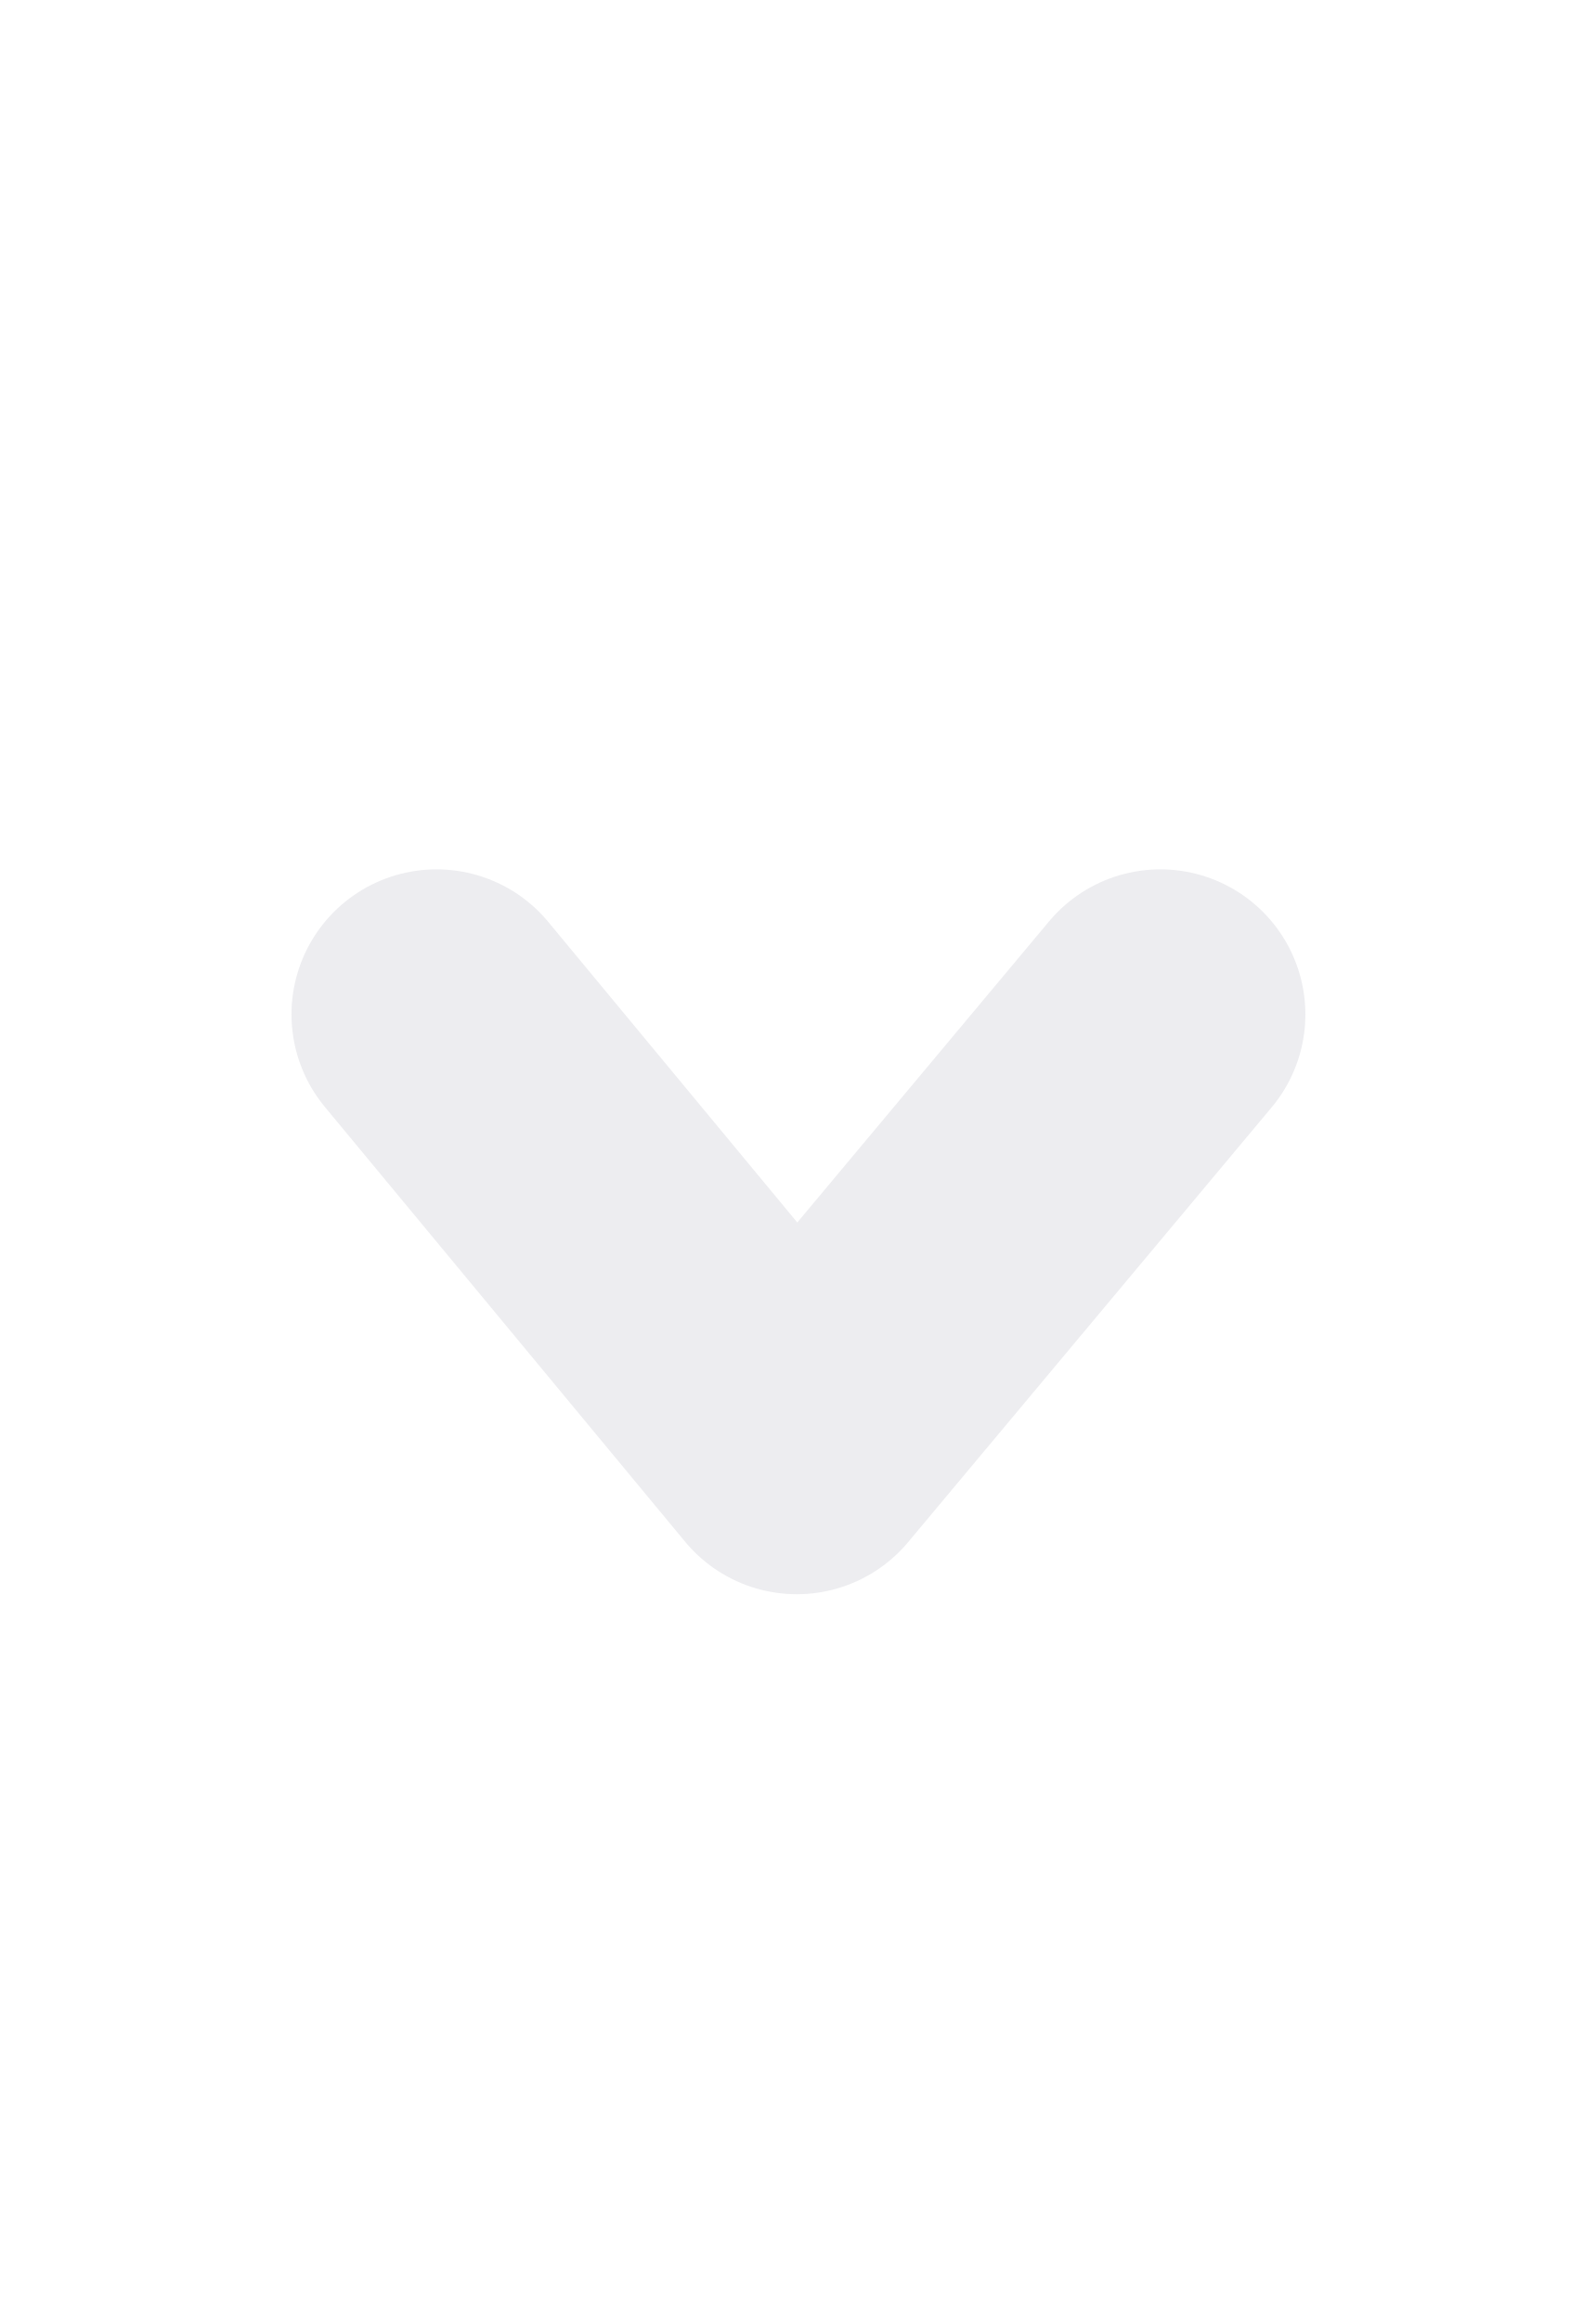
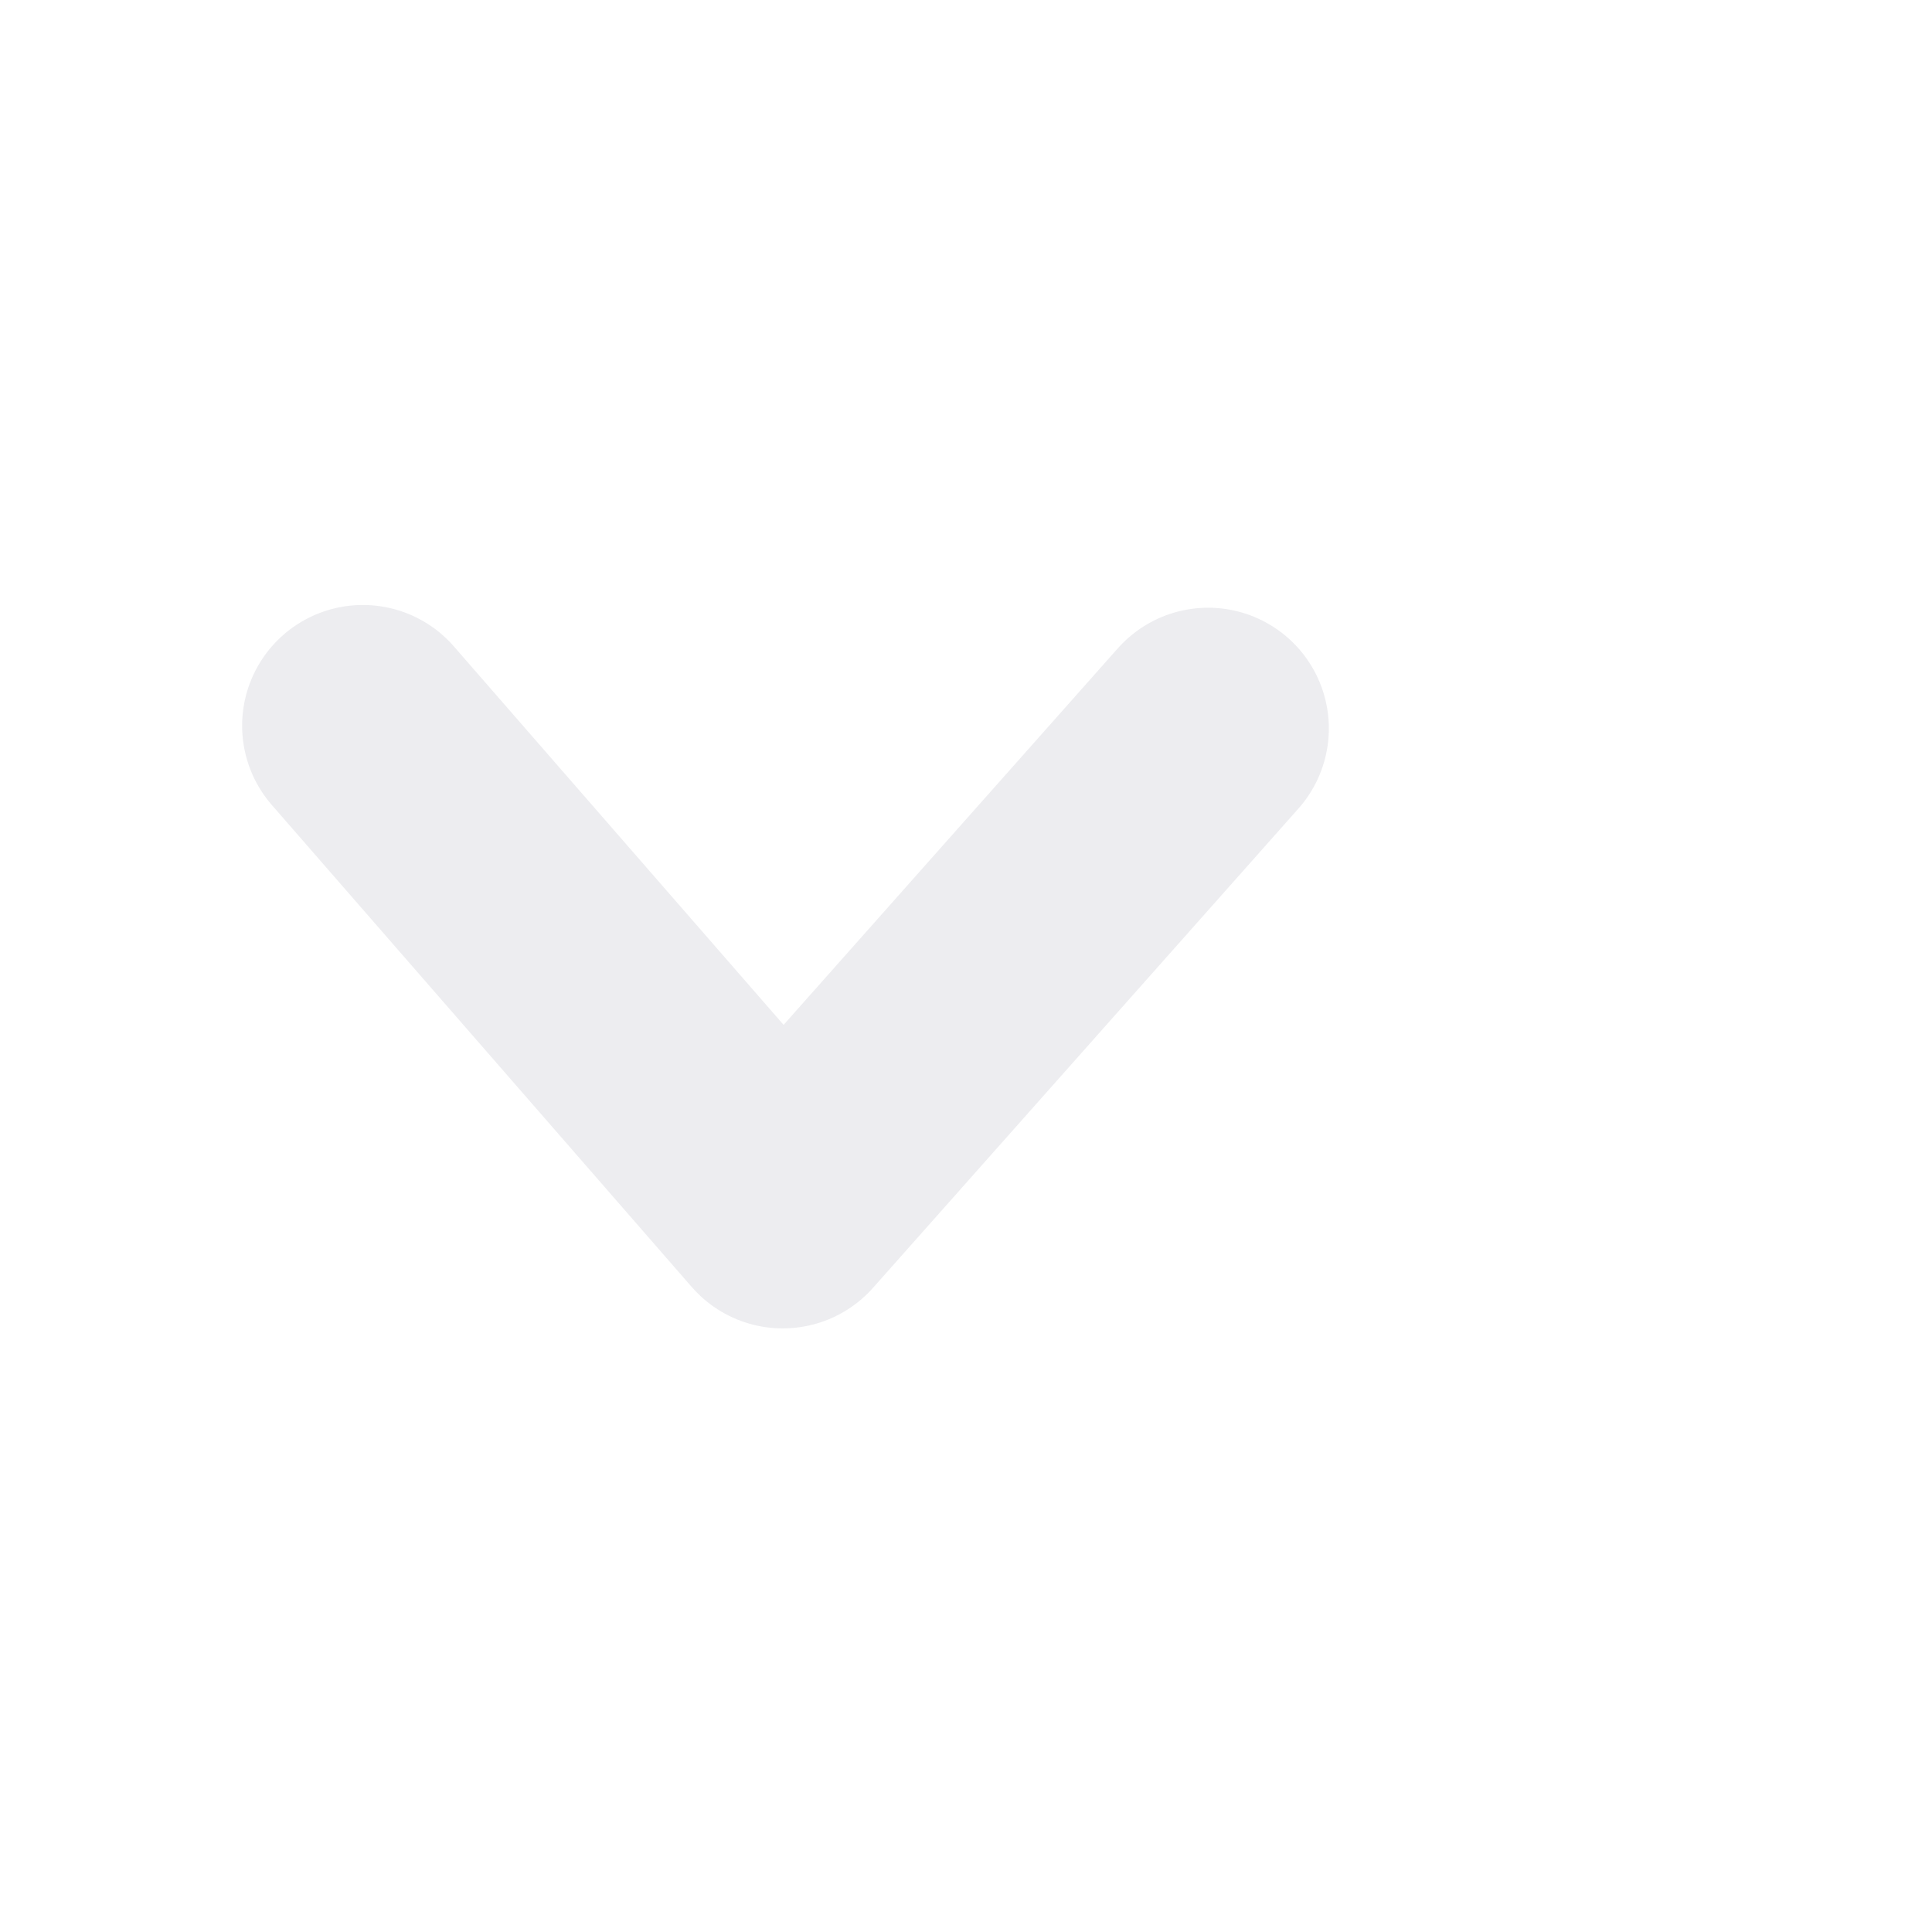
- <svg xmlns="http://www.w3.org/2000/svg" width="11" height="16" version="1.1" viewBox="0 0 2.91 4.233">
+ <svg xmlns="http://www.w3.org/2000/svg" width="16" height="16" version="1.1" viewBox="0 0 4.233 4.233">
  <g transform="translate(0 -292.77)">
-     <path d="m0.796 294.62 0.657 0.793 0.663-0.793" fill="none" stroke="#ededf0" stroke-linecap="round" stroke-linejoin="round" stroke-width=".529" />
+     <path d="m0.795 294.36 0.92 1.056 0.932-1.05" fill="none" stroke="#ededf0" stroke-linecap="round" stroke-linejoin="round" stroke-width=".529" />
  </g>
</svg>
